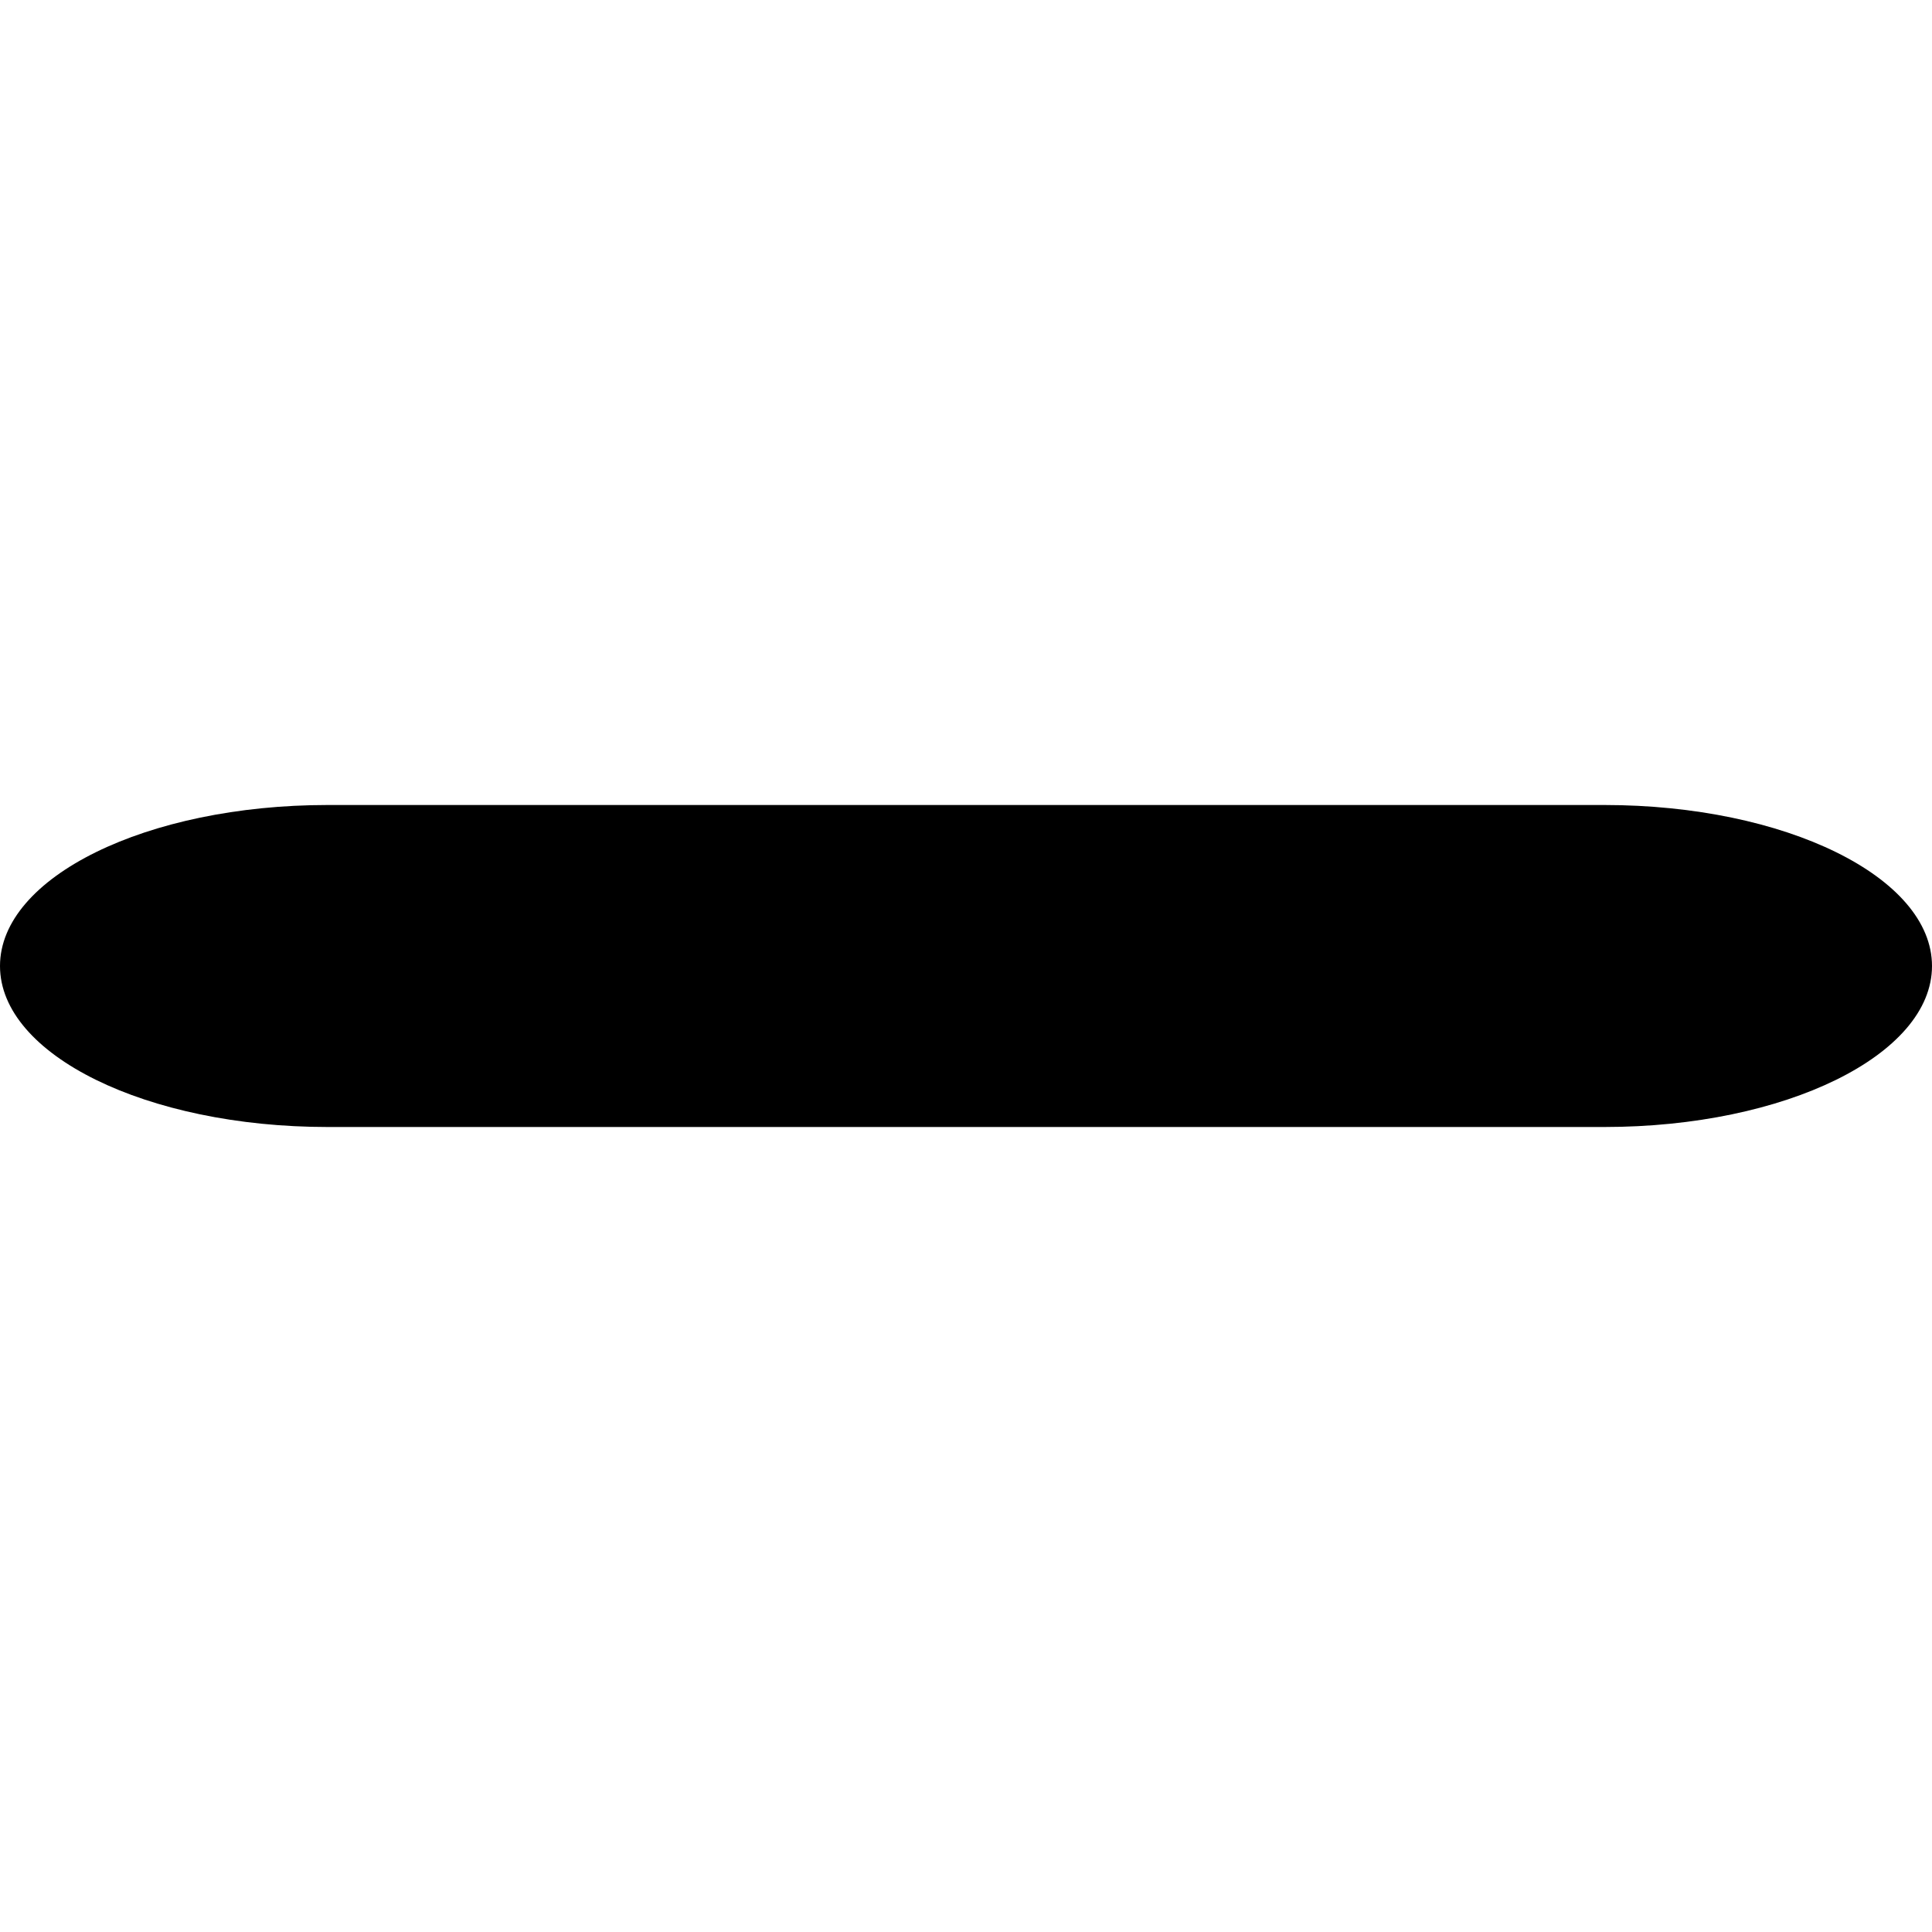
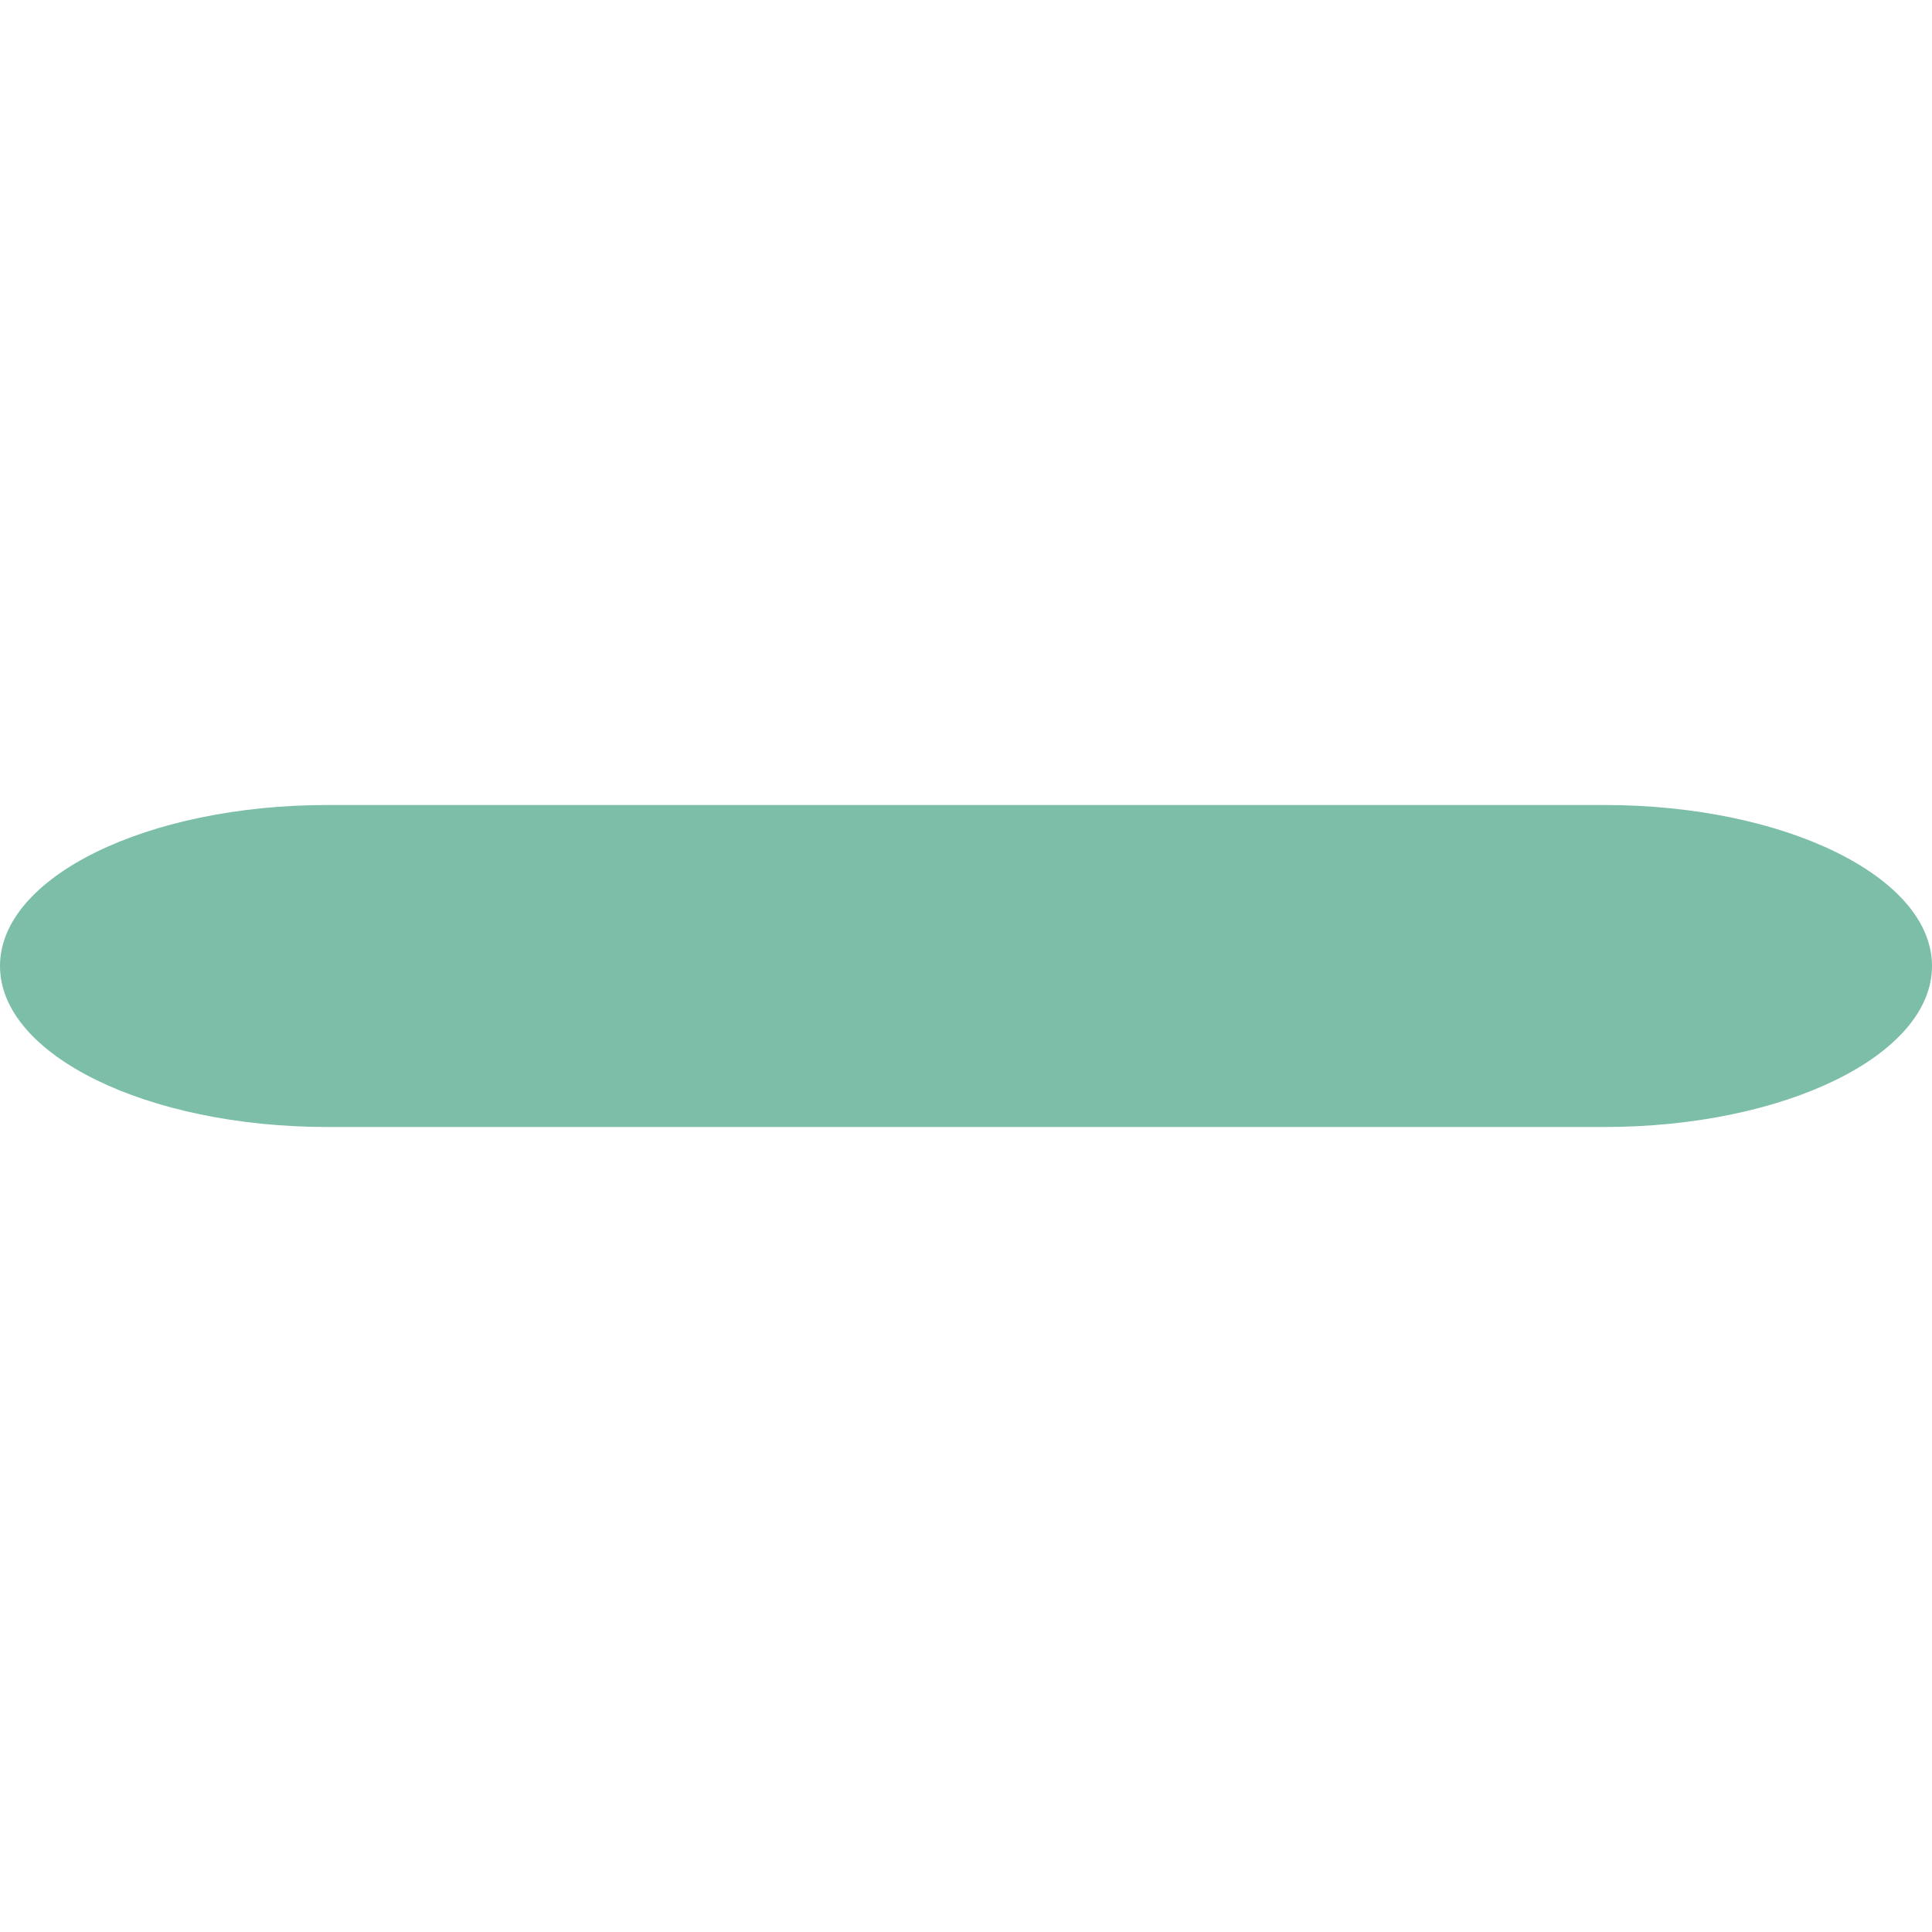
<svg xmlns="http://www.w3.org/2000/svg" width="12" height="12" id="svg26761" version="1.1">
  <defs id="defs26763" />
  <g id="layer1" transform="translate(0,-4)">
-     <rect style="color:#000000;fill:#000000;fill-opacity:1;fill-rule:nonzero;stroke:none;stroke-width:1;marker:none;visibility:visible;display:inline;overflow:visible;enable-background:accumulate;opacity:1" id="rect5494" width="12" height="2" x="8.8817842e-16" y="9" rx="2.035" ry="1" />
+     <rect style="color:#000000;fill:#7cbea7;fill-opacity:1;fill-rule:nonzero;stroke:none;stroke-width:1;marker:none;visibility:visible;display:inline;overflow:visible;enable-background:accumulate;opacity:1" id="rect5494" width="12" height="2" x="8.8817842e-16" y="9" rx="2.035" ry="1" />
  </g>
</svg>
